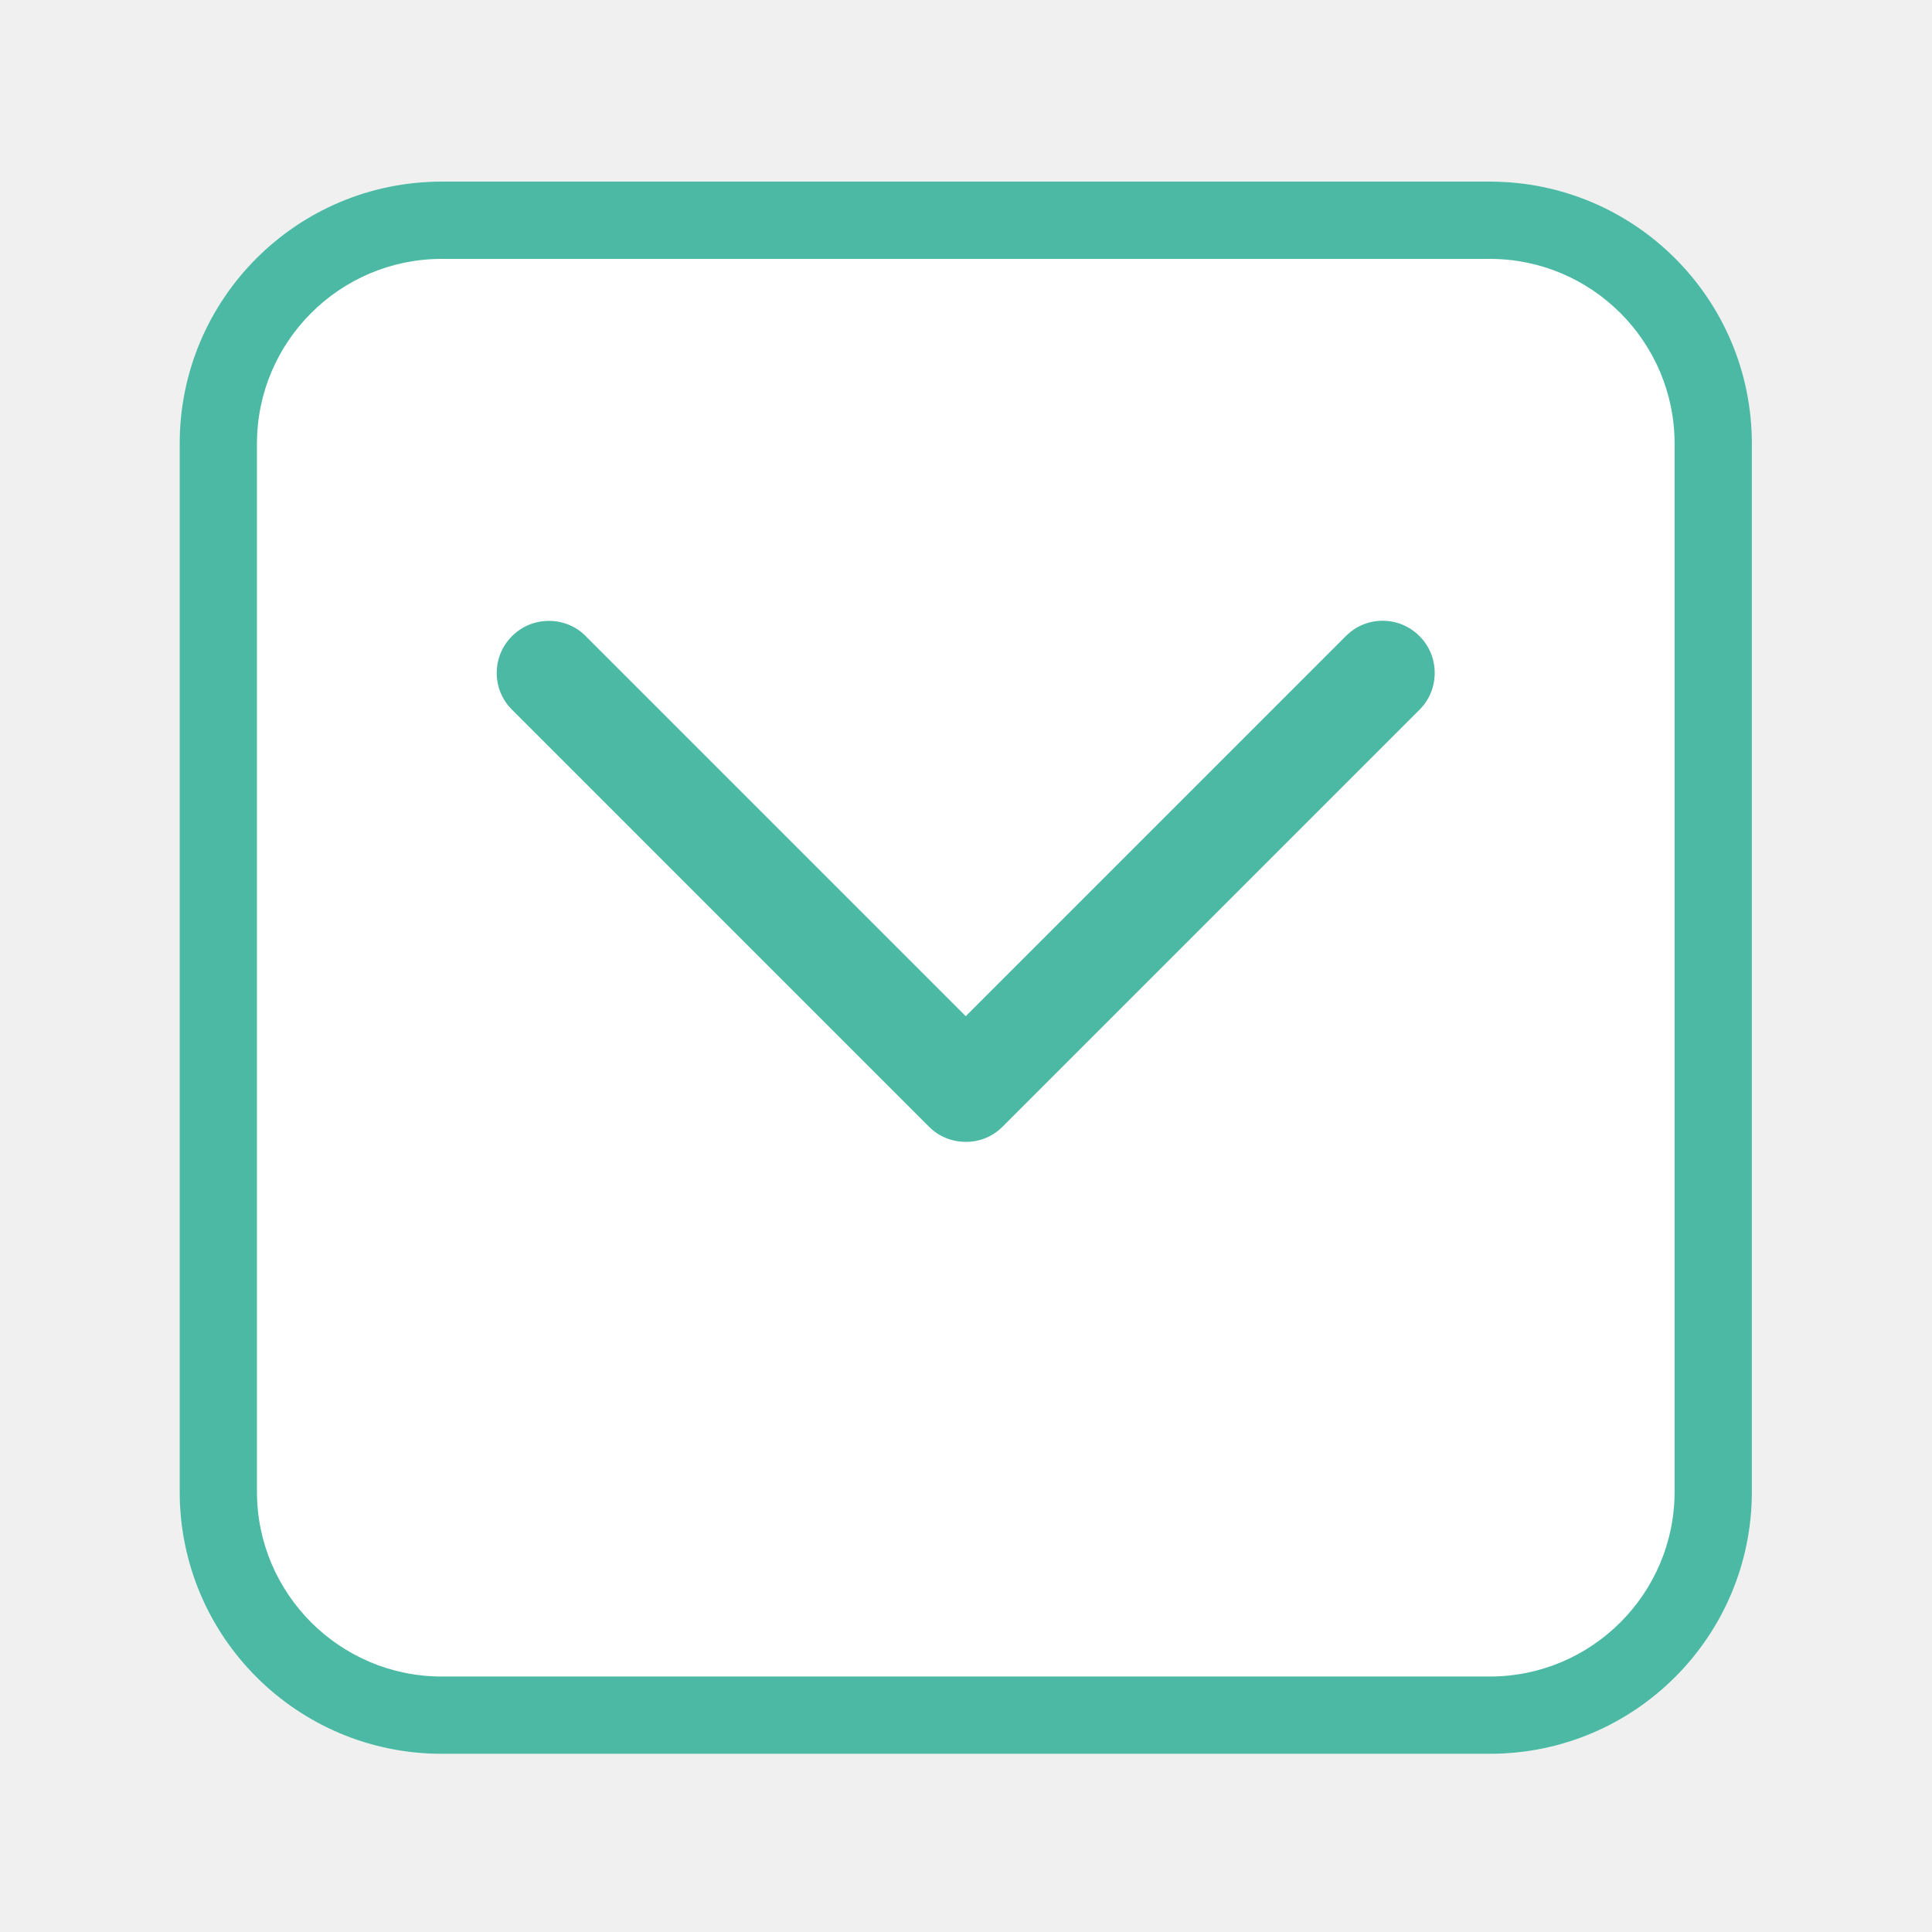
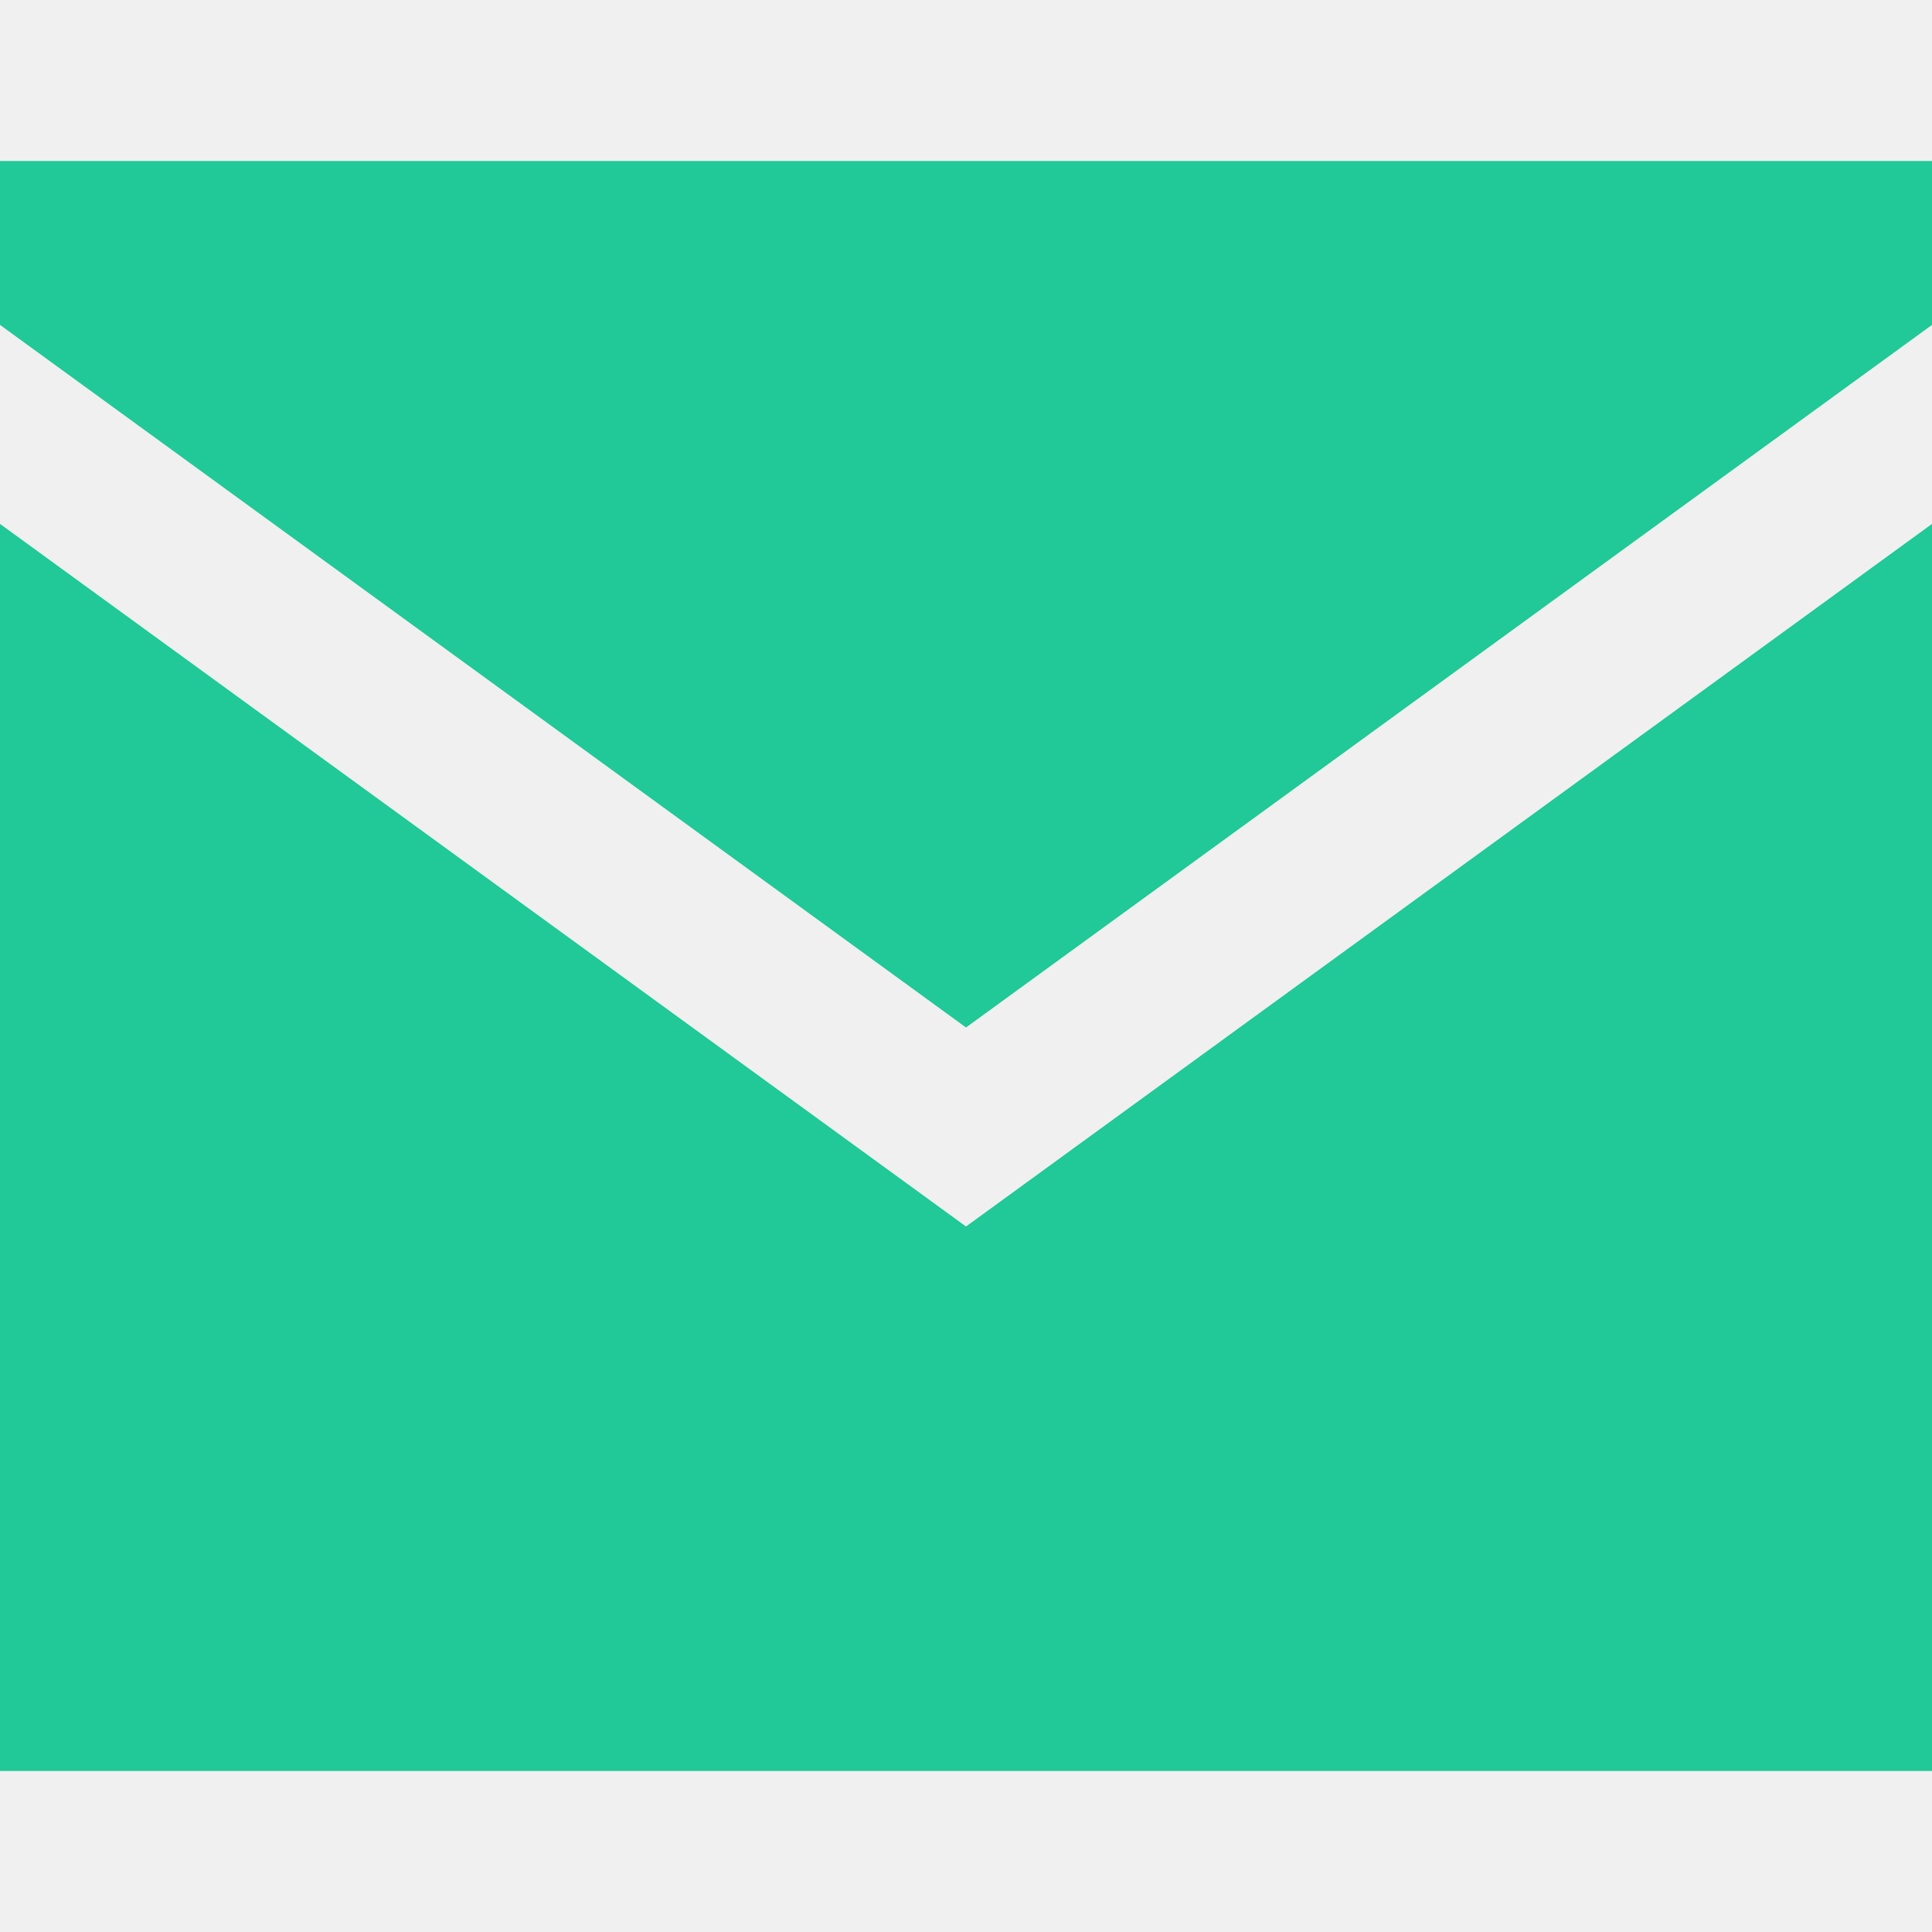
- <svg xmlns="http://www.w3.org/2000/svg" viewBox="0 0 1024 1024" class="icon" version="1.1" fill="#000000">
+ <svg xmlns="http://www.w3.org/2000/svg" viewBox="0 0 12.00 12.00" enable-background="new 0 0 12 12" id="Слой_1" version="1.1" xml:space="preserve" fill="#000000" stroke="#000000" stroke-width="0">
  <g id="SVGRepo_bgCarrier" stroke-width="0" />
-   <g id="SVGRepo_tracerCarrier" stroke-linecap="round" stroke-linejoin="round" />
+   <g id="SVGRepo_tracerCarrier" stroke-linecap="round" stroke-linejoin="round" stroke="#CCCCCC" stroke-width="0.168" />
  <g id="SVGRepo_iconCarrier">
-     <path d="M234.115 96.256H789.647c76.703 0 138.883 62.18 138.883 138.883V790.671c0 76.703-62.18 138.883-138.883 138.883H234.115C157.412 929.554 95.232 867.374 95.232 790.671V235.139C95.232 158.436 157.412 96.256 234.115 96.256" fill="#ffffff" />
-     <path d="M752.358 337.145c5.198 5.198 8.06 12.136 8.062 19.538 0.001 7.372-2.826 14.26-7.961 19.396L531.297 597.241c-5.136 5.134-11.973 7.963-19.25 7.963l-0.375-0.003c-7.247-0.024-14.098-2.851-19.208-7.96L271.303 376.078c-5.199-5.2-8.052-12.109-8.031-19.456 0.02-7.337 2.908-14.253 8.131-19.478 5.199-5.198 12.14-8.061 19.543-8.061 7.373 0.001 14.257 2.828 19.39 7.961l201.545 201.546 201.546-201.546c5.178-5.178 12.063-8.03 19.38-8.03 7.366 0 14.308 2.888 19.552 8.131zM887.57 790.671c0 53.994-43.929 97.923-97.923 97.923H234.115c-53.996 0-97.923-43.929-97.923-97.923V235.139C136.192 181.145 180.12 137.216 234.115 137.216H789.647c53.996 0 97.923 43.929 97.923 97.923V790.671zM789.647 96.256H234.115C157.412 96.256 95.232 158.436 95.232 235.139V790.671c0 76.703 62.18 138.883 138.883 138.883H789.647c76.703 0 138.883-62.18 138.883-138.883V235.139C928.53 158.436 866.35 96.256 789.647 96.256z" fill="#4bb9a3" />
+     <g>
+       <polygon fill="#20c997" points="6,6.382 12,2.018 12,1 0,1 0,2.018 " />
+       <polygon fill="#20c997" points="6,7.618 0,3.254 0,11 12,11 12,3.254 " />
+     </g>
  </g>
</svg>
